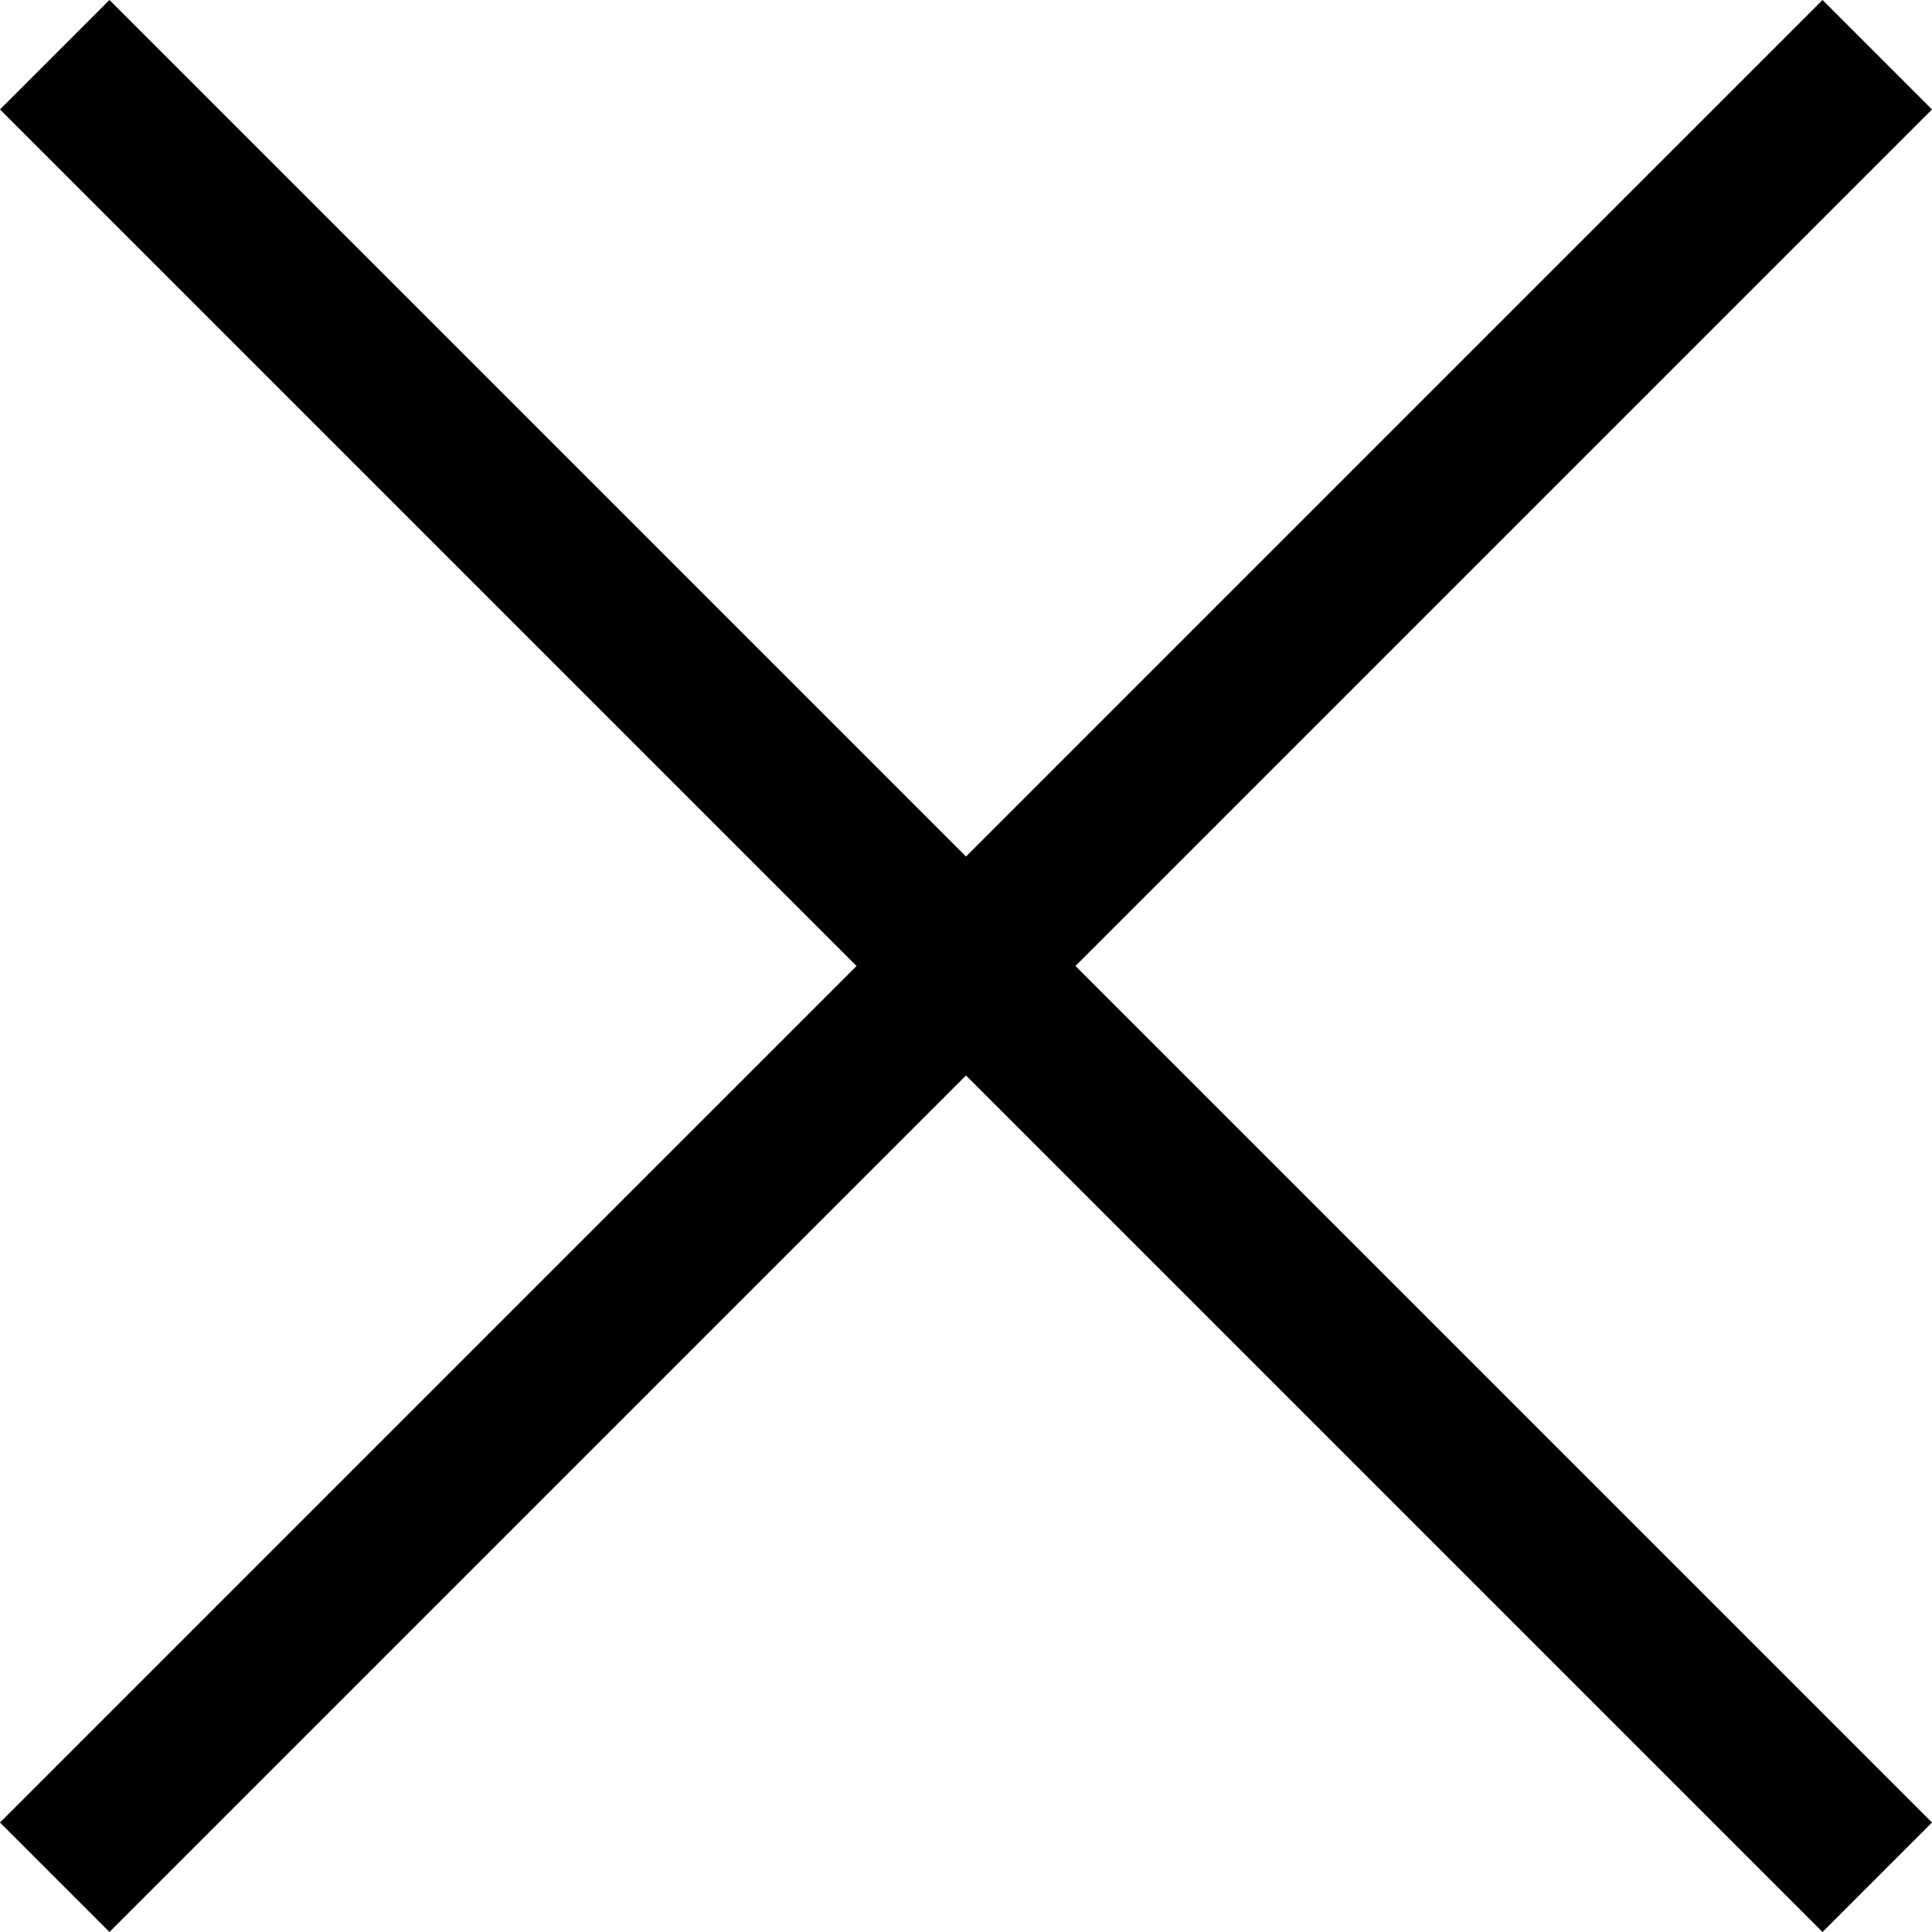
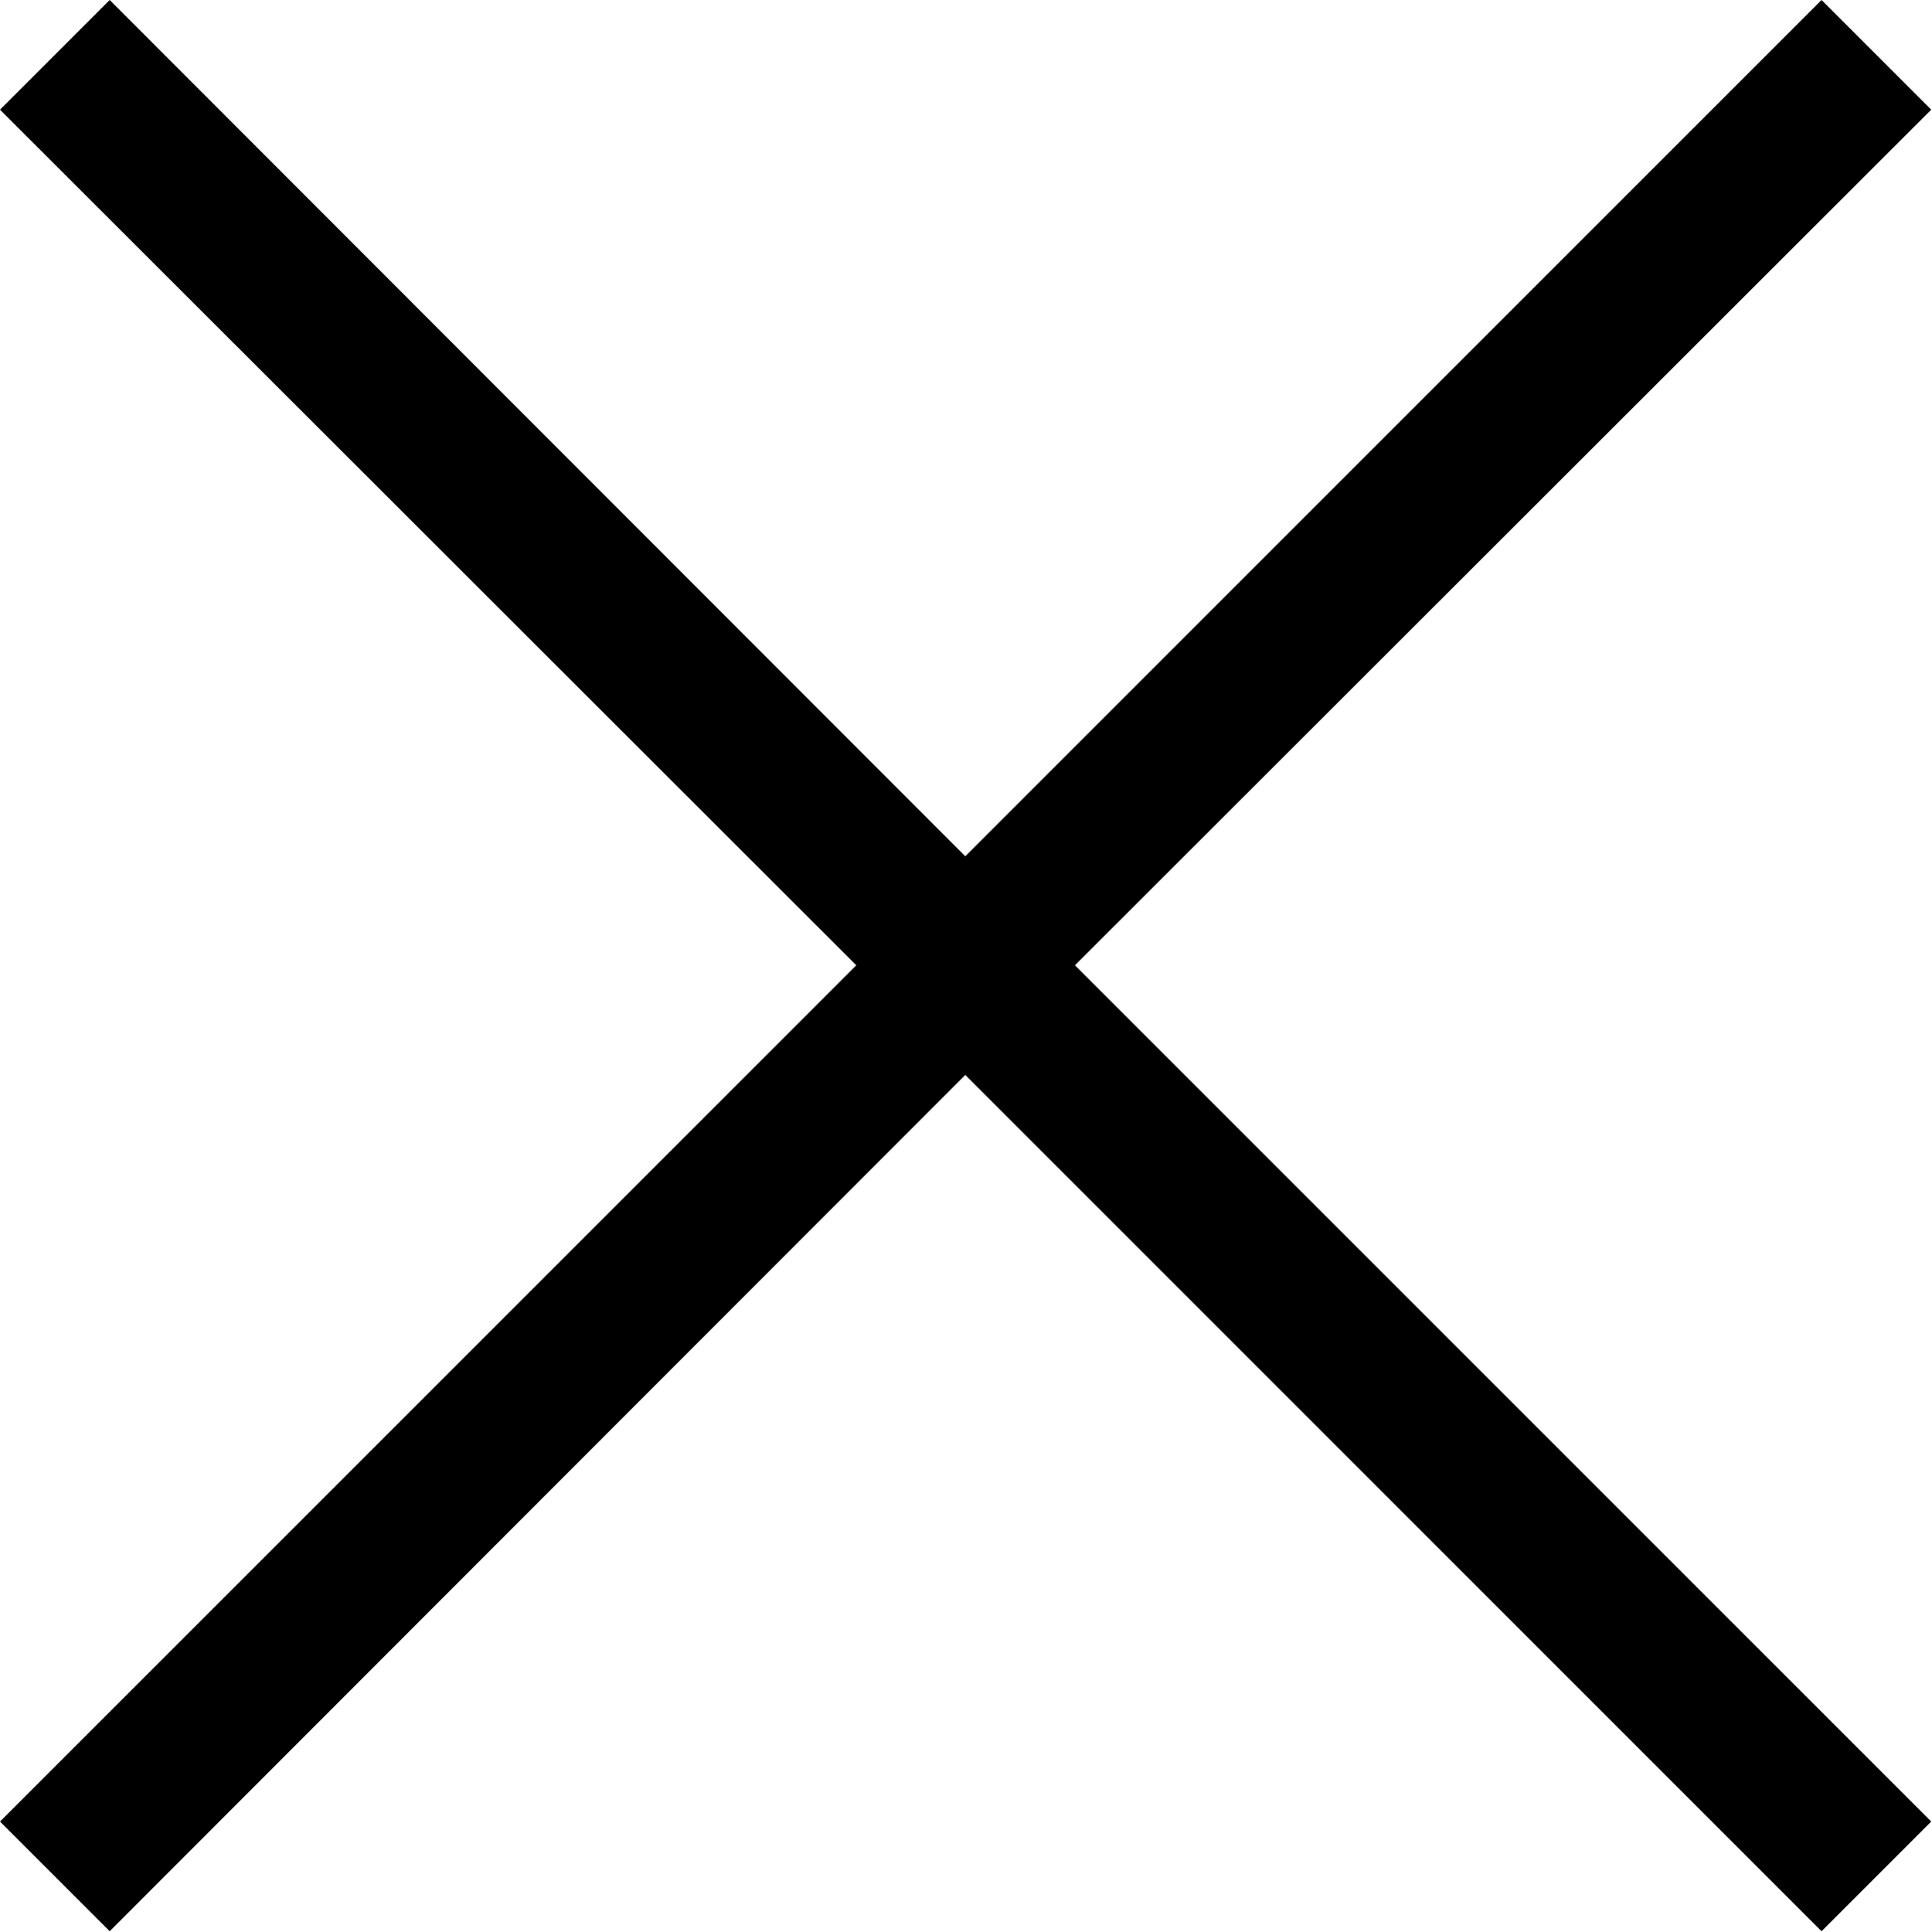
- <svg xmlns="http://www.w3.org/2000/svg" version="1.1" id="Ebene_1" x="0px" y="0px" viewBox="608.8 369 60 60" enable-background="new 608.8 369 60 60" xml:space="preserve">
-   <polygon points="665.4,369 668.8,372.4 642.2,399 668.8,425.6 665.4,429 638.8,402.4 612.2,429 608.8,425.6 635.4,399 608.8,372.4   612.2,369 638.8,395.6 " />
+ <svg xmlns="http://www.w3.org/2000/svg" version="1.1" id="Ebene_1" x="0px" y="0px" viewBox="155.9 279.2 283.5 283.5" enable-background="new 155.9 279.2 283.5 283.5" xml:space="preserve">
+   <polygon points="423.3,279.2 439.4,295.3 313.7,420.9 439.4,546.6 423.3,562.7 297.6,437 172,562.7 155.9,546.6 281.6,420.9   155.9,295.3 172,279.2 297.6,404.9 " />
</svg>
